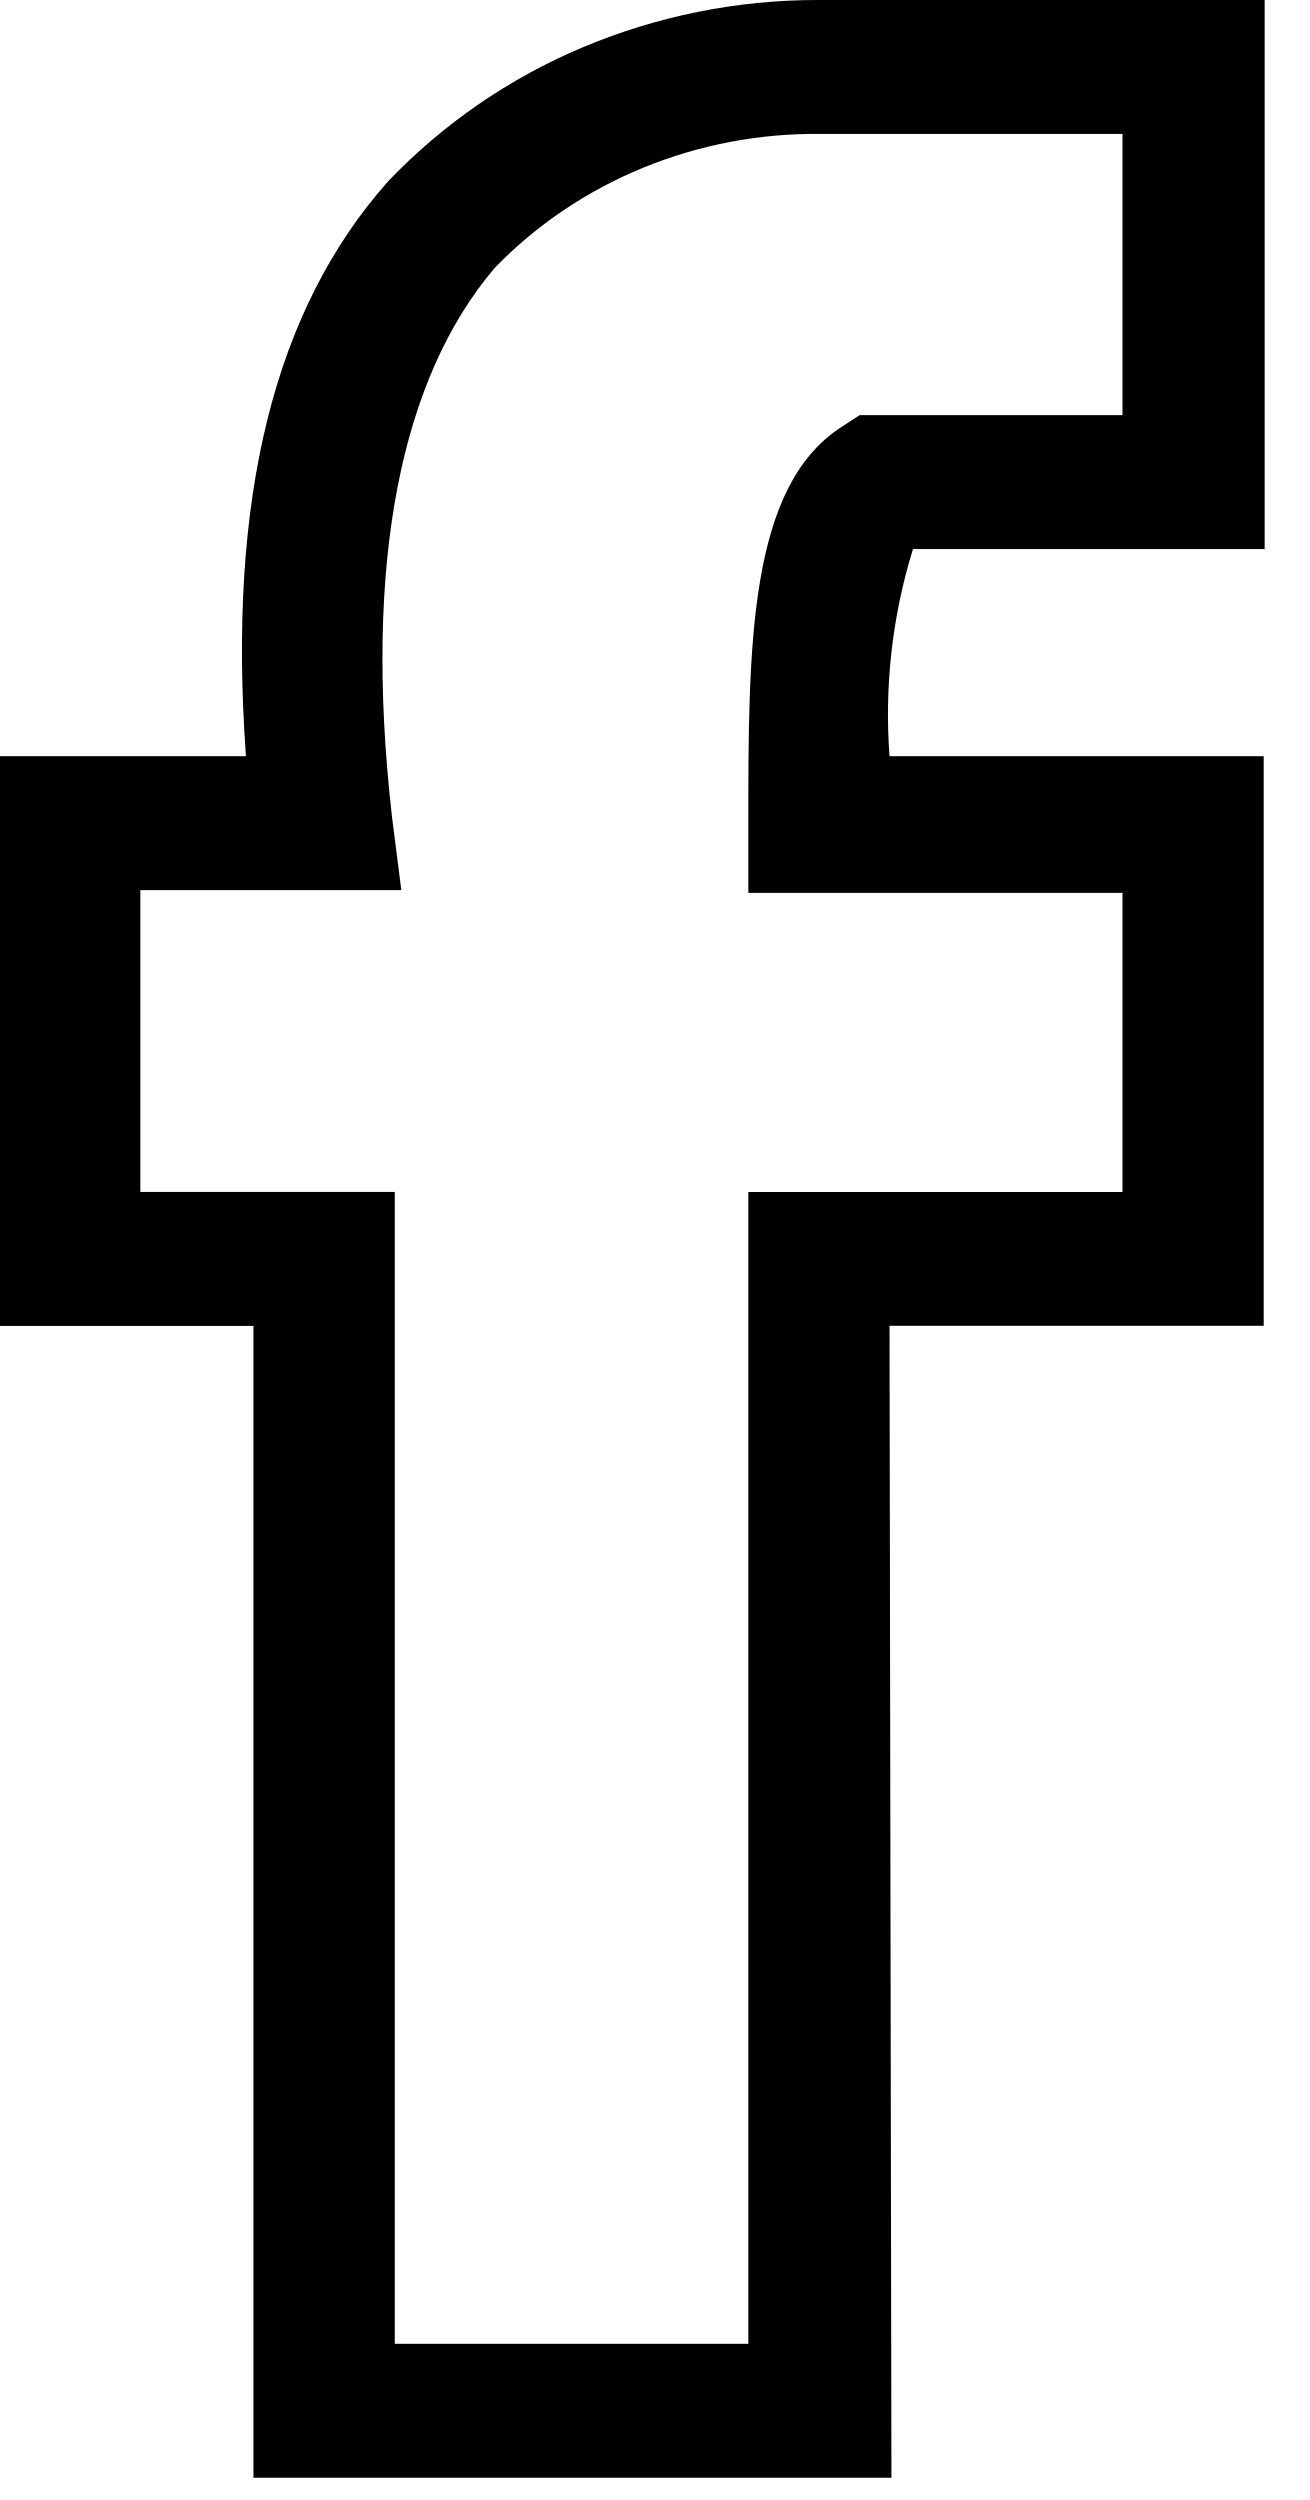
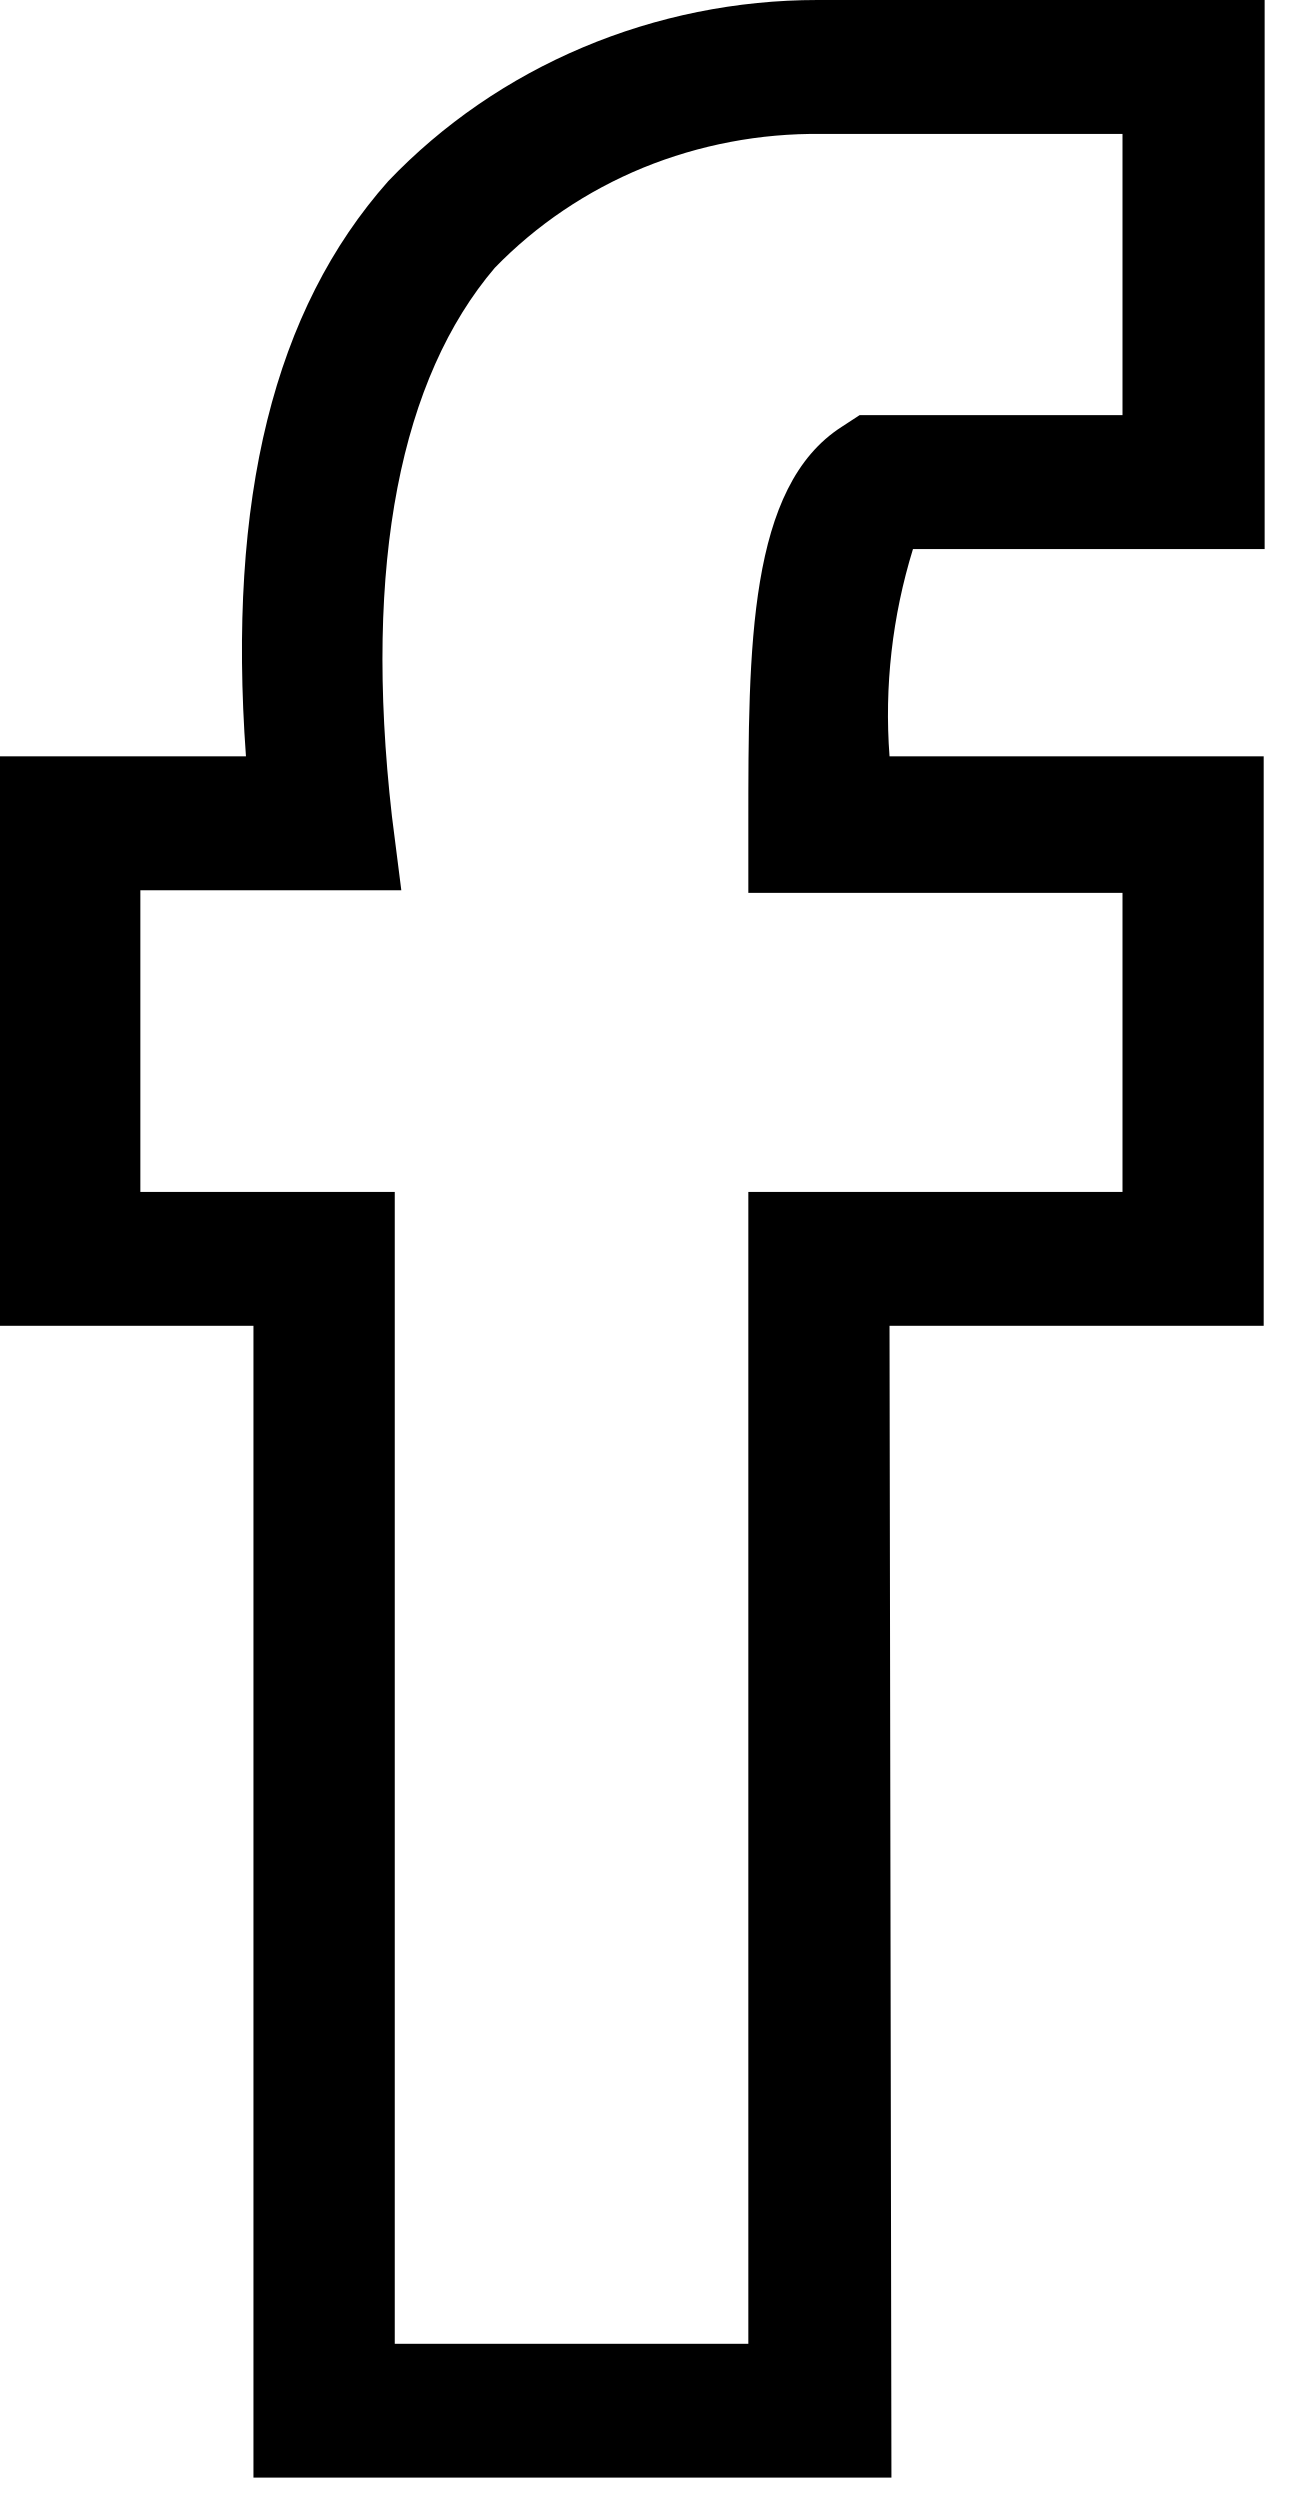
<svg xmlns="http://www.w3.org/2000/svg" viewBox="0 0 11 21">
-   <path d="M7.488 20.813H2.129v-9.675H0V6.352h2.066c-.157-2.168.236-3.75 1.195-4.83A4.879 4.879 0 014.896.397 5.078 5.078 0 016.867 0h3.756v4.612H7.669a4.7 4.7 0 00-.197 1.74h3.143v4.785H7.472l.016 9.675zm-4.172-1.125h2.97v-9.675h3.143V7.5H6.286v-.57c0-1.5 0-2.842.785-3.345l.15-.098h2.208V1.125h-2.53a3.821 3.821 0 00-1.497.284c-.472.194-.897.48-1.246.841-.785.922-1.107 2.468-.864 4.605l.079.622H1.179v2.535h2.137v9.675z" />
+   <path d="M7.488 20.812H2.129V11.137H0V6.353H2.066C1.909 4.185 2.302 2.603 3.261 1.522C3.718 1.043 4.275 0.66 4.896 0.398C5.517 0.136 6.188 0 6.867 0L10.623 0V4.612H7.669C7.495 5.177 7.428 5.766 7.472 6.353H10.615V11.137H7.472L7.488 20.812ZM3.316 19.688H6.286V10.012H9.429V7.5H6.286V6.93C6.286 5.43 6.286 4.088 7.071 3.585L7.221 3.487H9.429V1.125H6.899C6.384 1.119 5.875 1.216 5.402 1.409C4.93 1.603 4.505 1.89 4.156 2.25C3.371 3.172 3.049 4.718 3.292 6.855L3.371 7.478H1.179V10.012H3.316V19.688Z" />
</svg>
